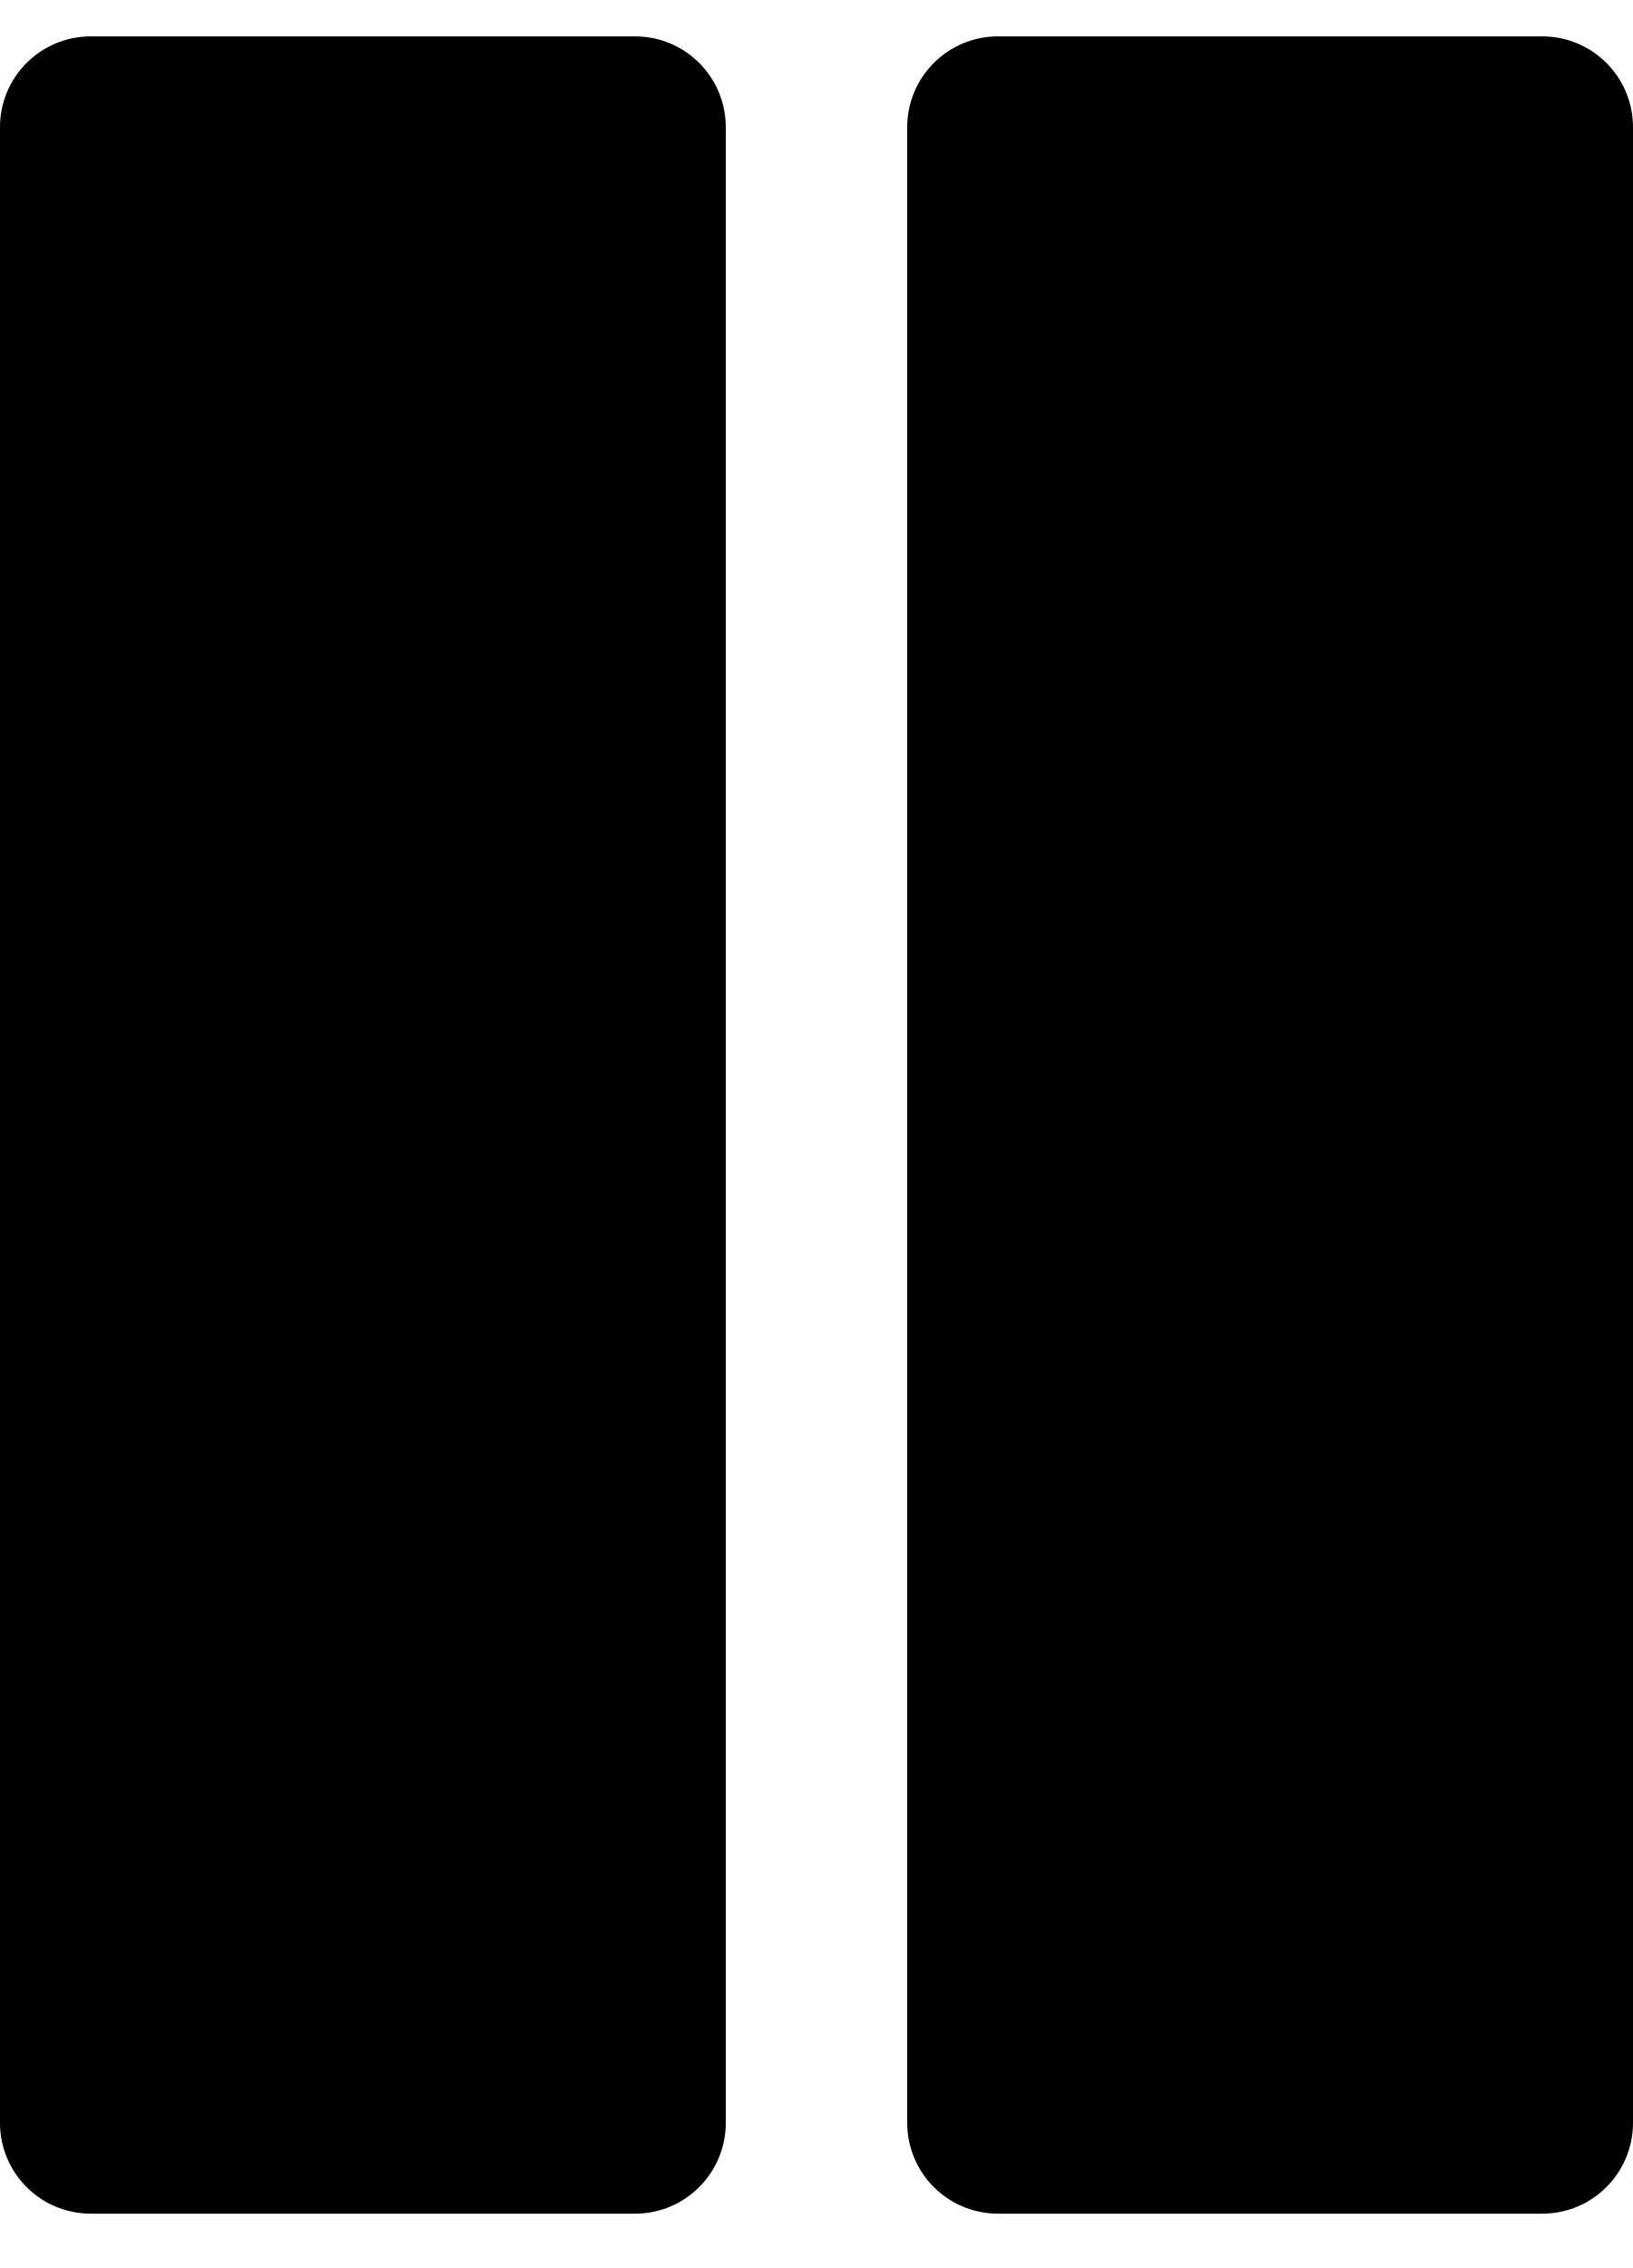
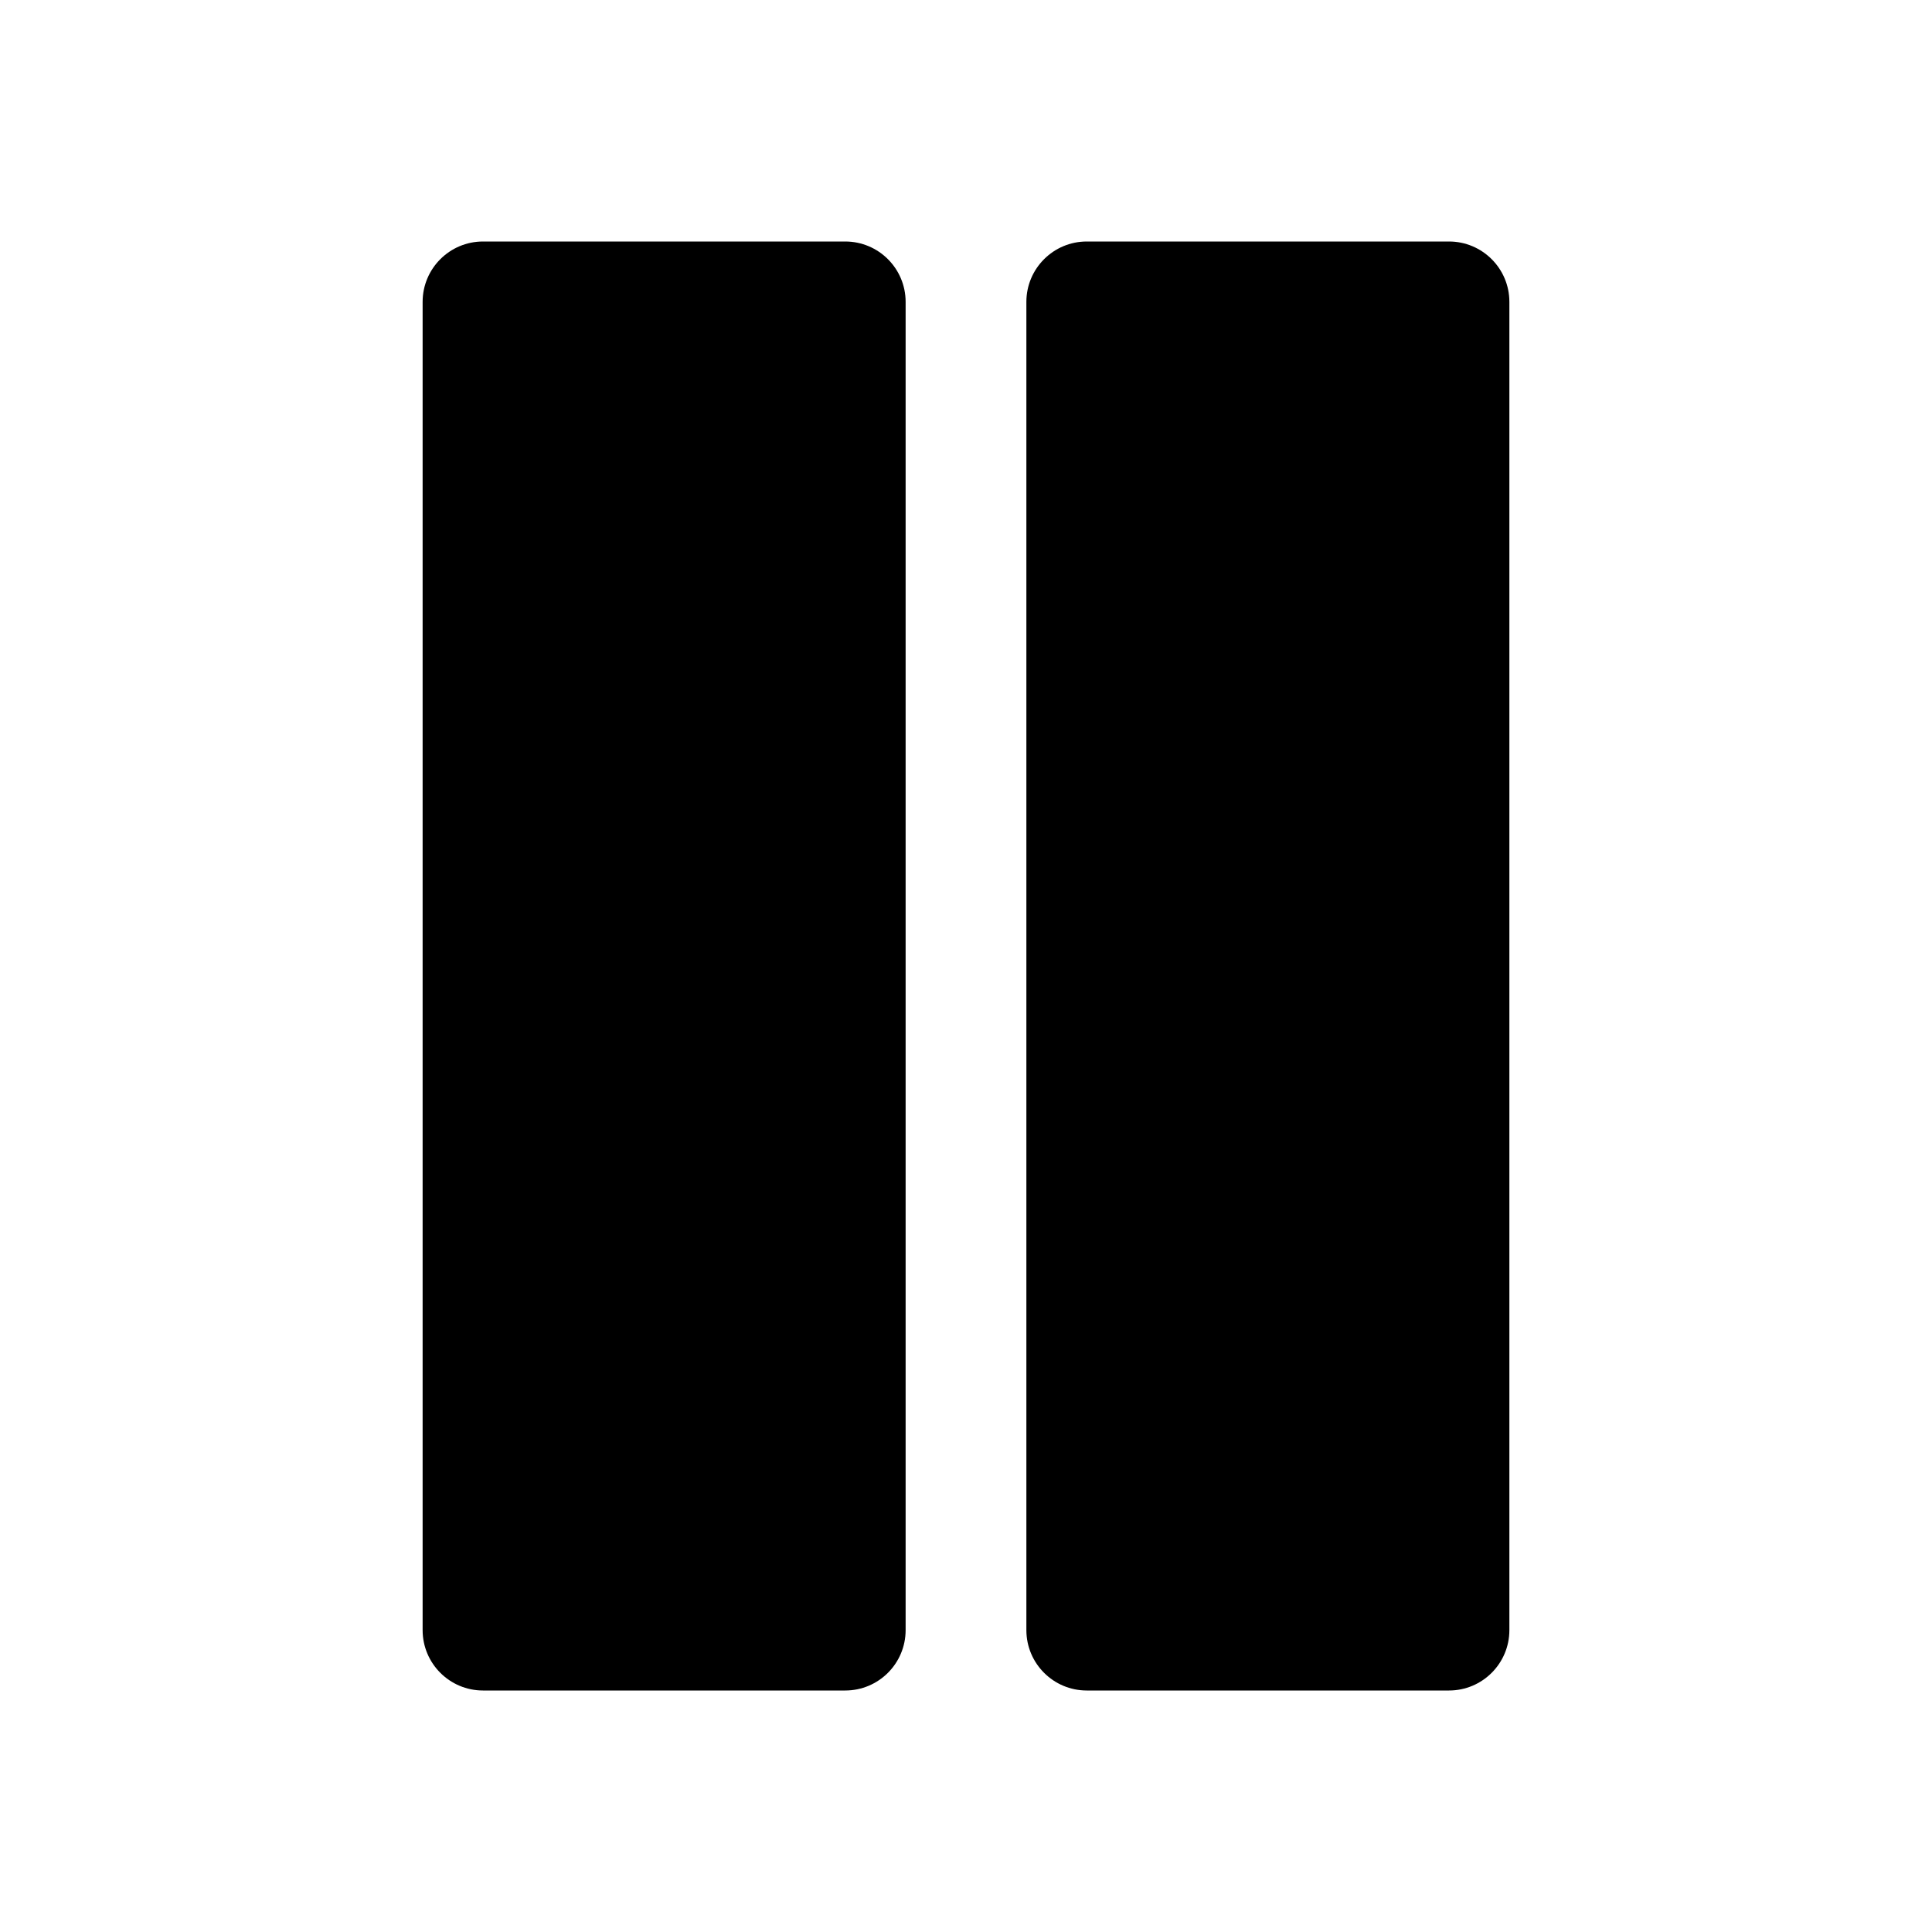
- <svg xmlns="http://www.w3.org/2000/svg" width="18" height="25" viewBox="0 0 18 25" fill="none">
-   <path d="M10 1.401C10 0.849 10.448 0.401 11 0.401H17C17.552 0.401 18 0.849 18 1.401V23.401C18 23.953 17.552 24.401 17 24.401H11C10.448 24.401 10 23.953 10 23.401V1.401Z" fill="black" />
-   <path d="M0 1.401C0 0.849 0.448 0.401 1 0.401H7C7.552 0.401 8 0.849 8 1.401V23.401C8 23.953 7.552 24.401 7 24.401H1C0.448 24.401 0 23.953 0 23.401V1.401Z" fill="black" />
+ <svg xmlns="http://www.w3.org/2000/svg" width="32" height="32" viewBox="0 0 32 32" fill="none">
+   <path d="M17 5C17 4.448 17.448 4 18 4H24C24.552 4 25 4.448 25 5V27C25 27.552 24.552 28 24 28H18C17.448 28 17 27.552 17 27V5Z" fill="black" />
+   <path d="M7 5C7 4.448 7.448 4 8 4H14C14.552 4 15 4.448 15 5V27C15 27.552 14.552 28 14 28H8C7.448 28 7 27.552 7 27V5Z" fill="black" />
</svg>
